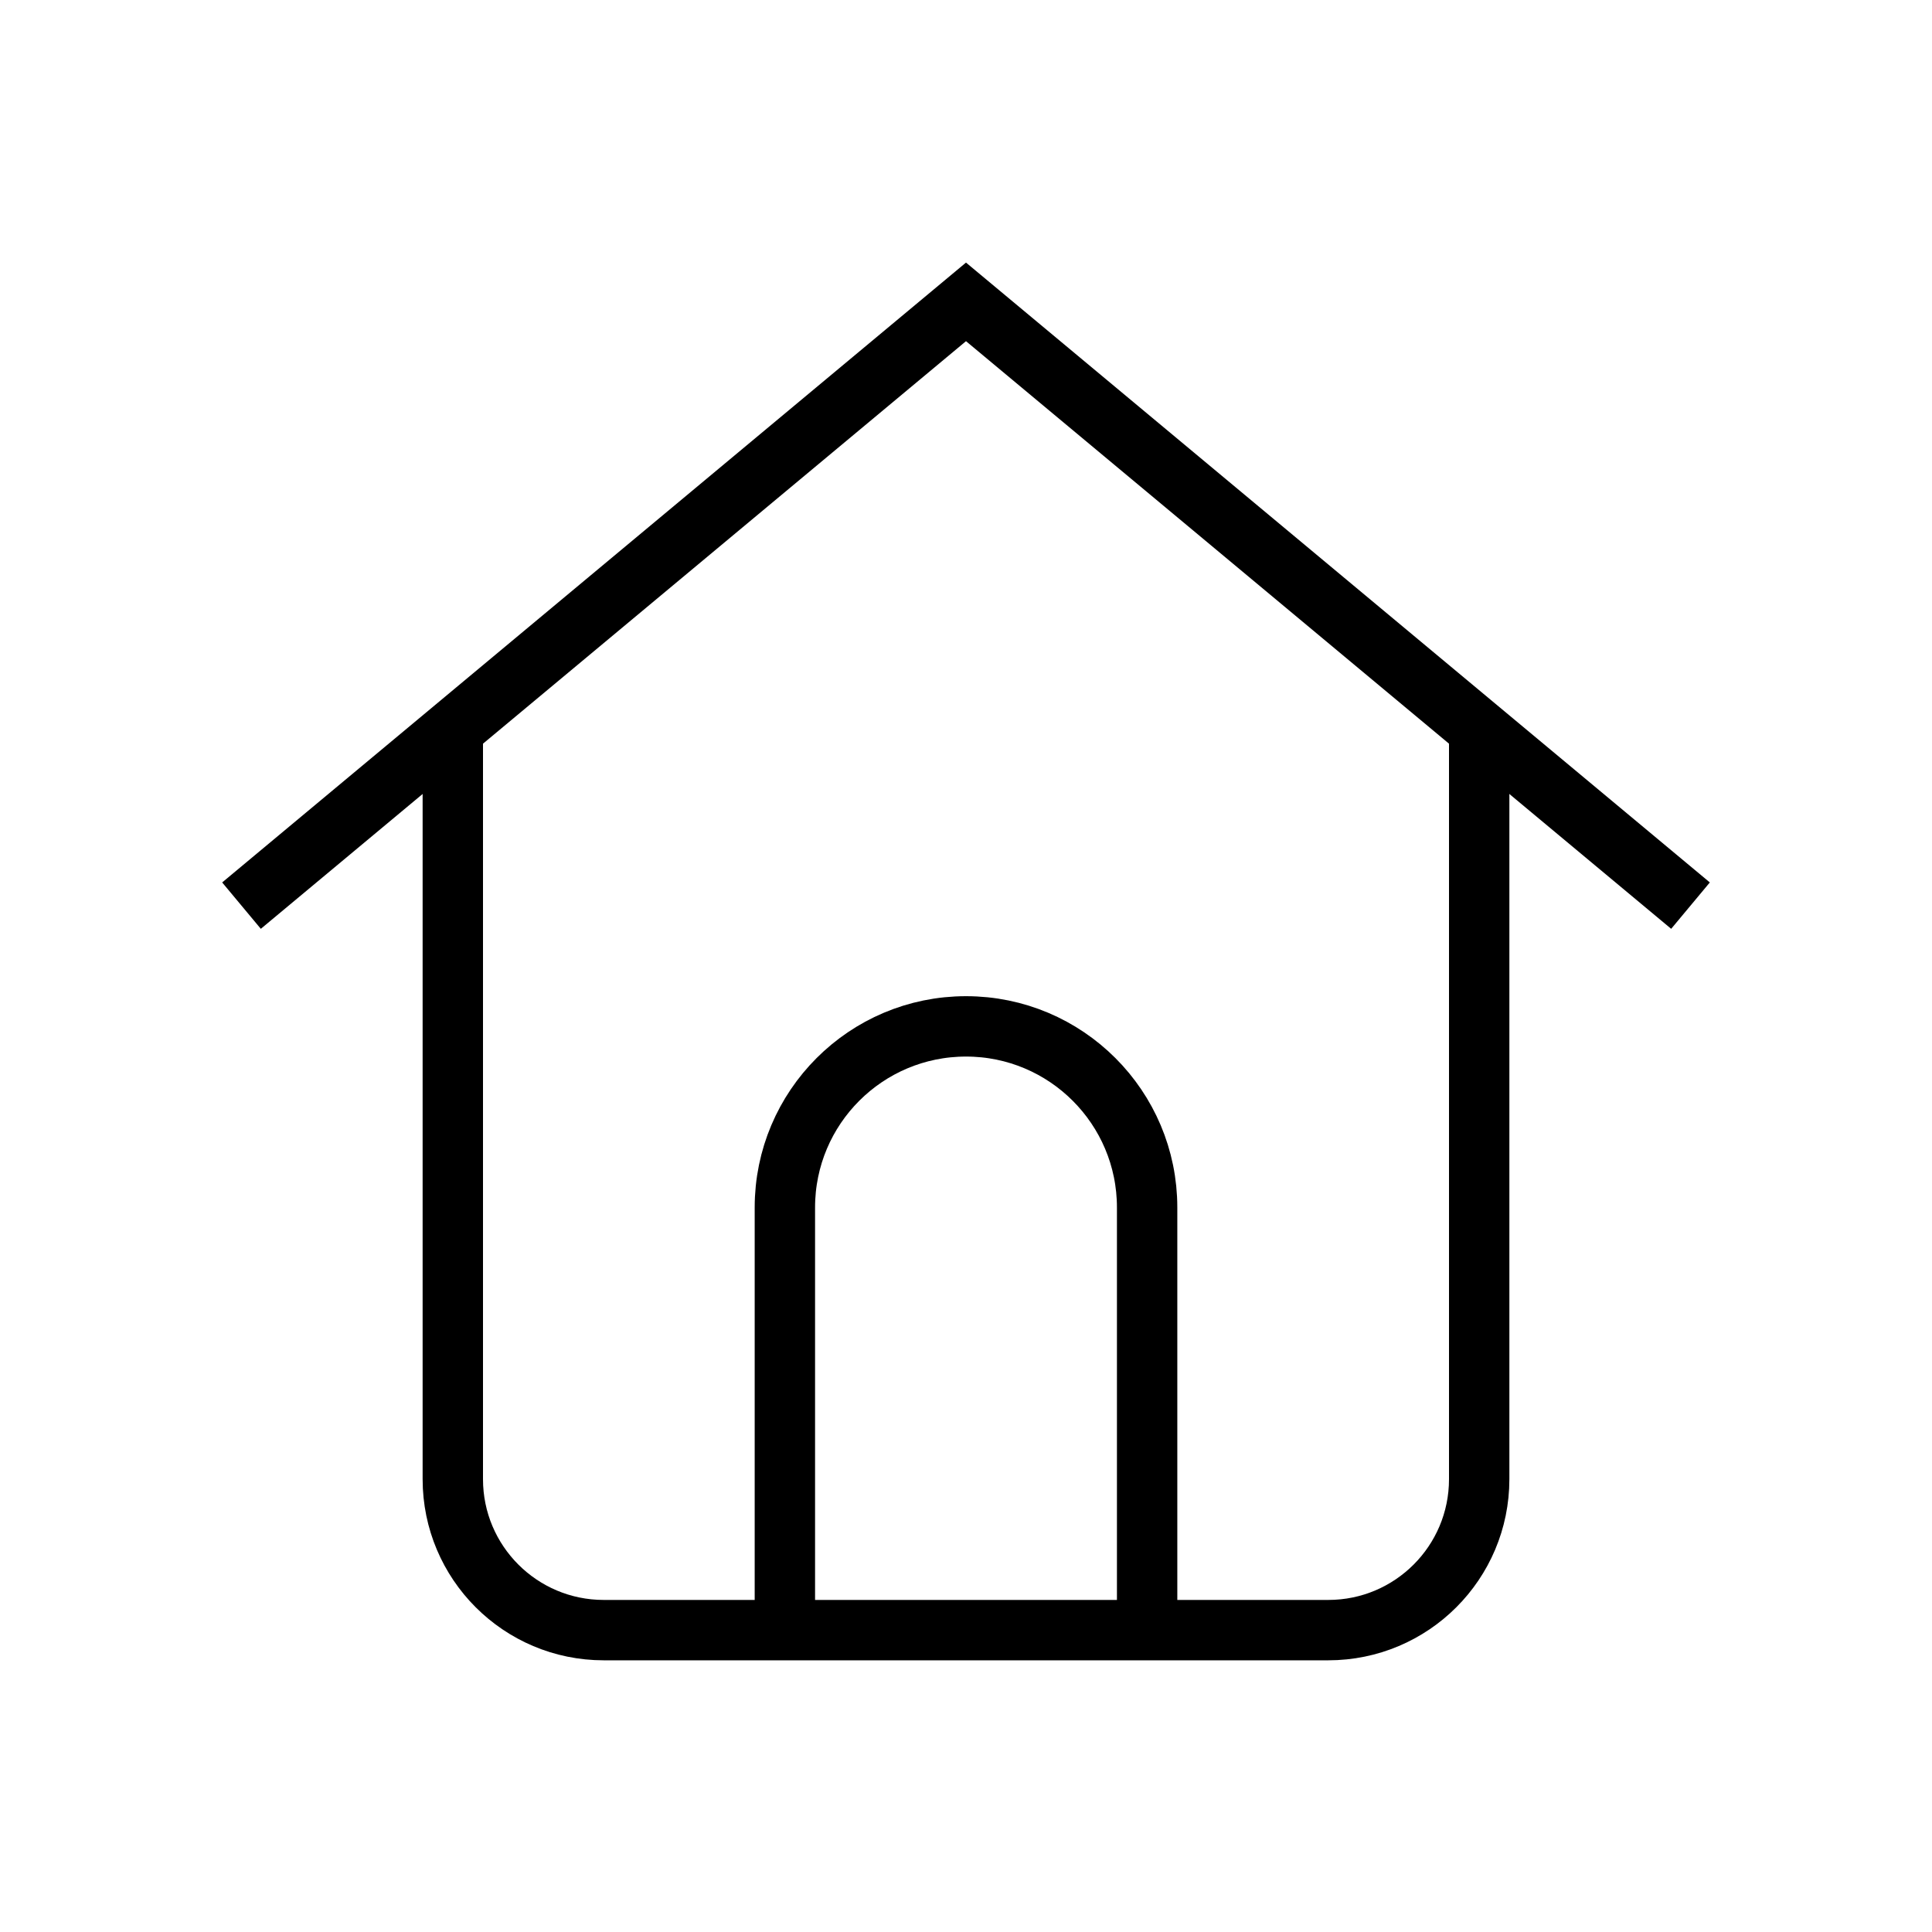
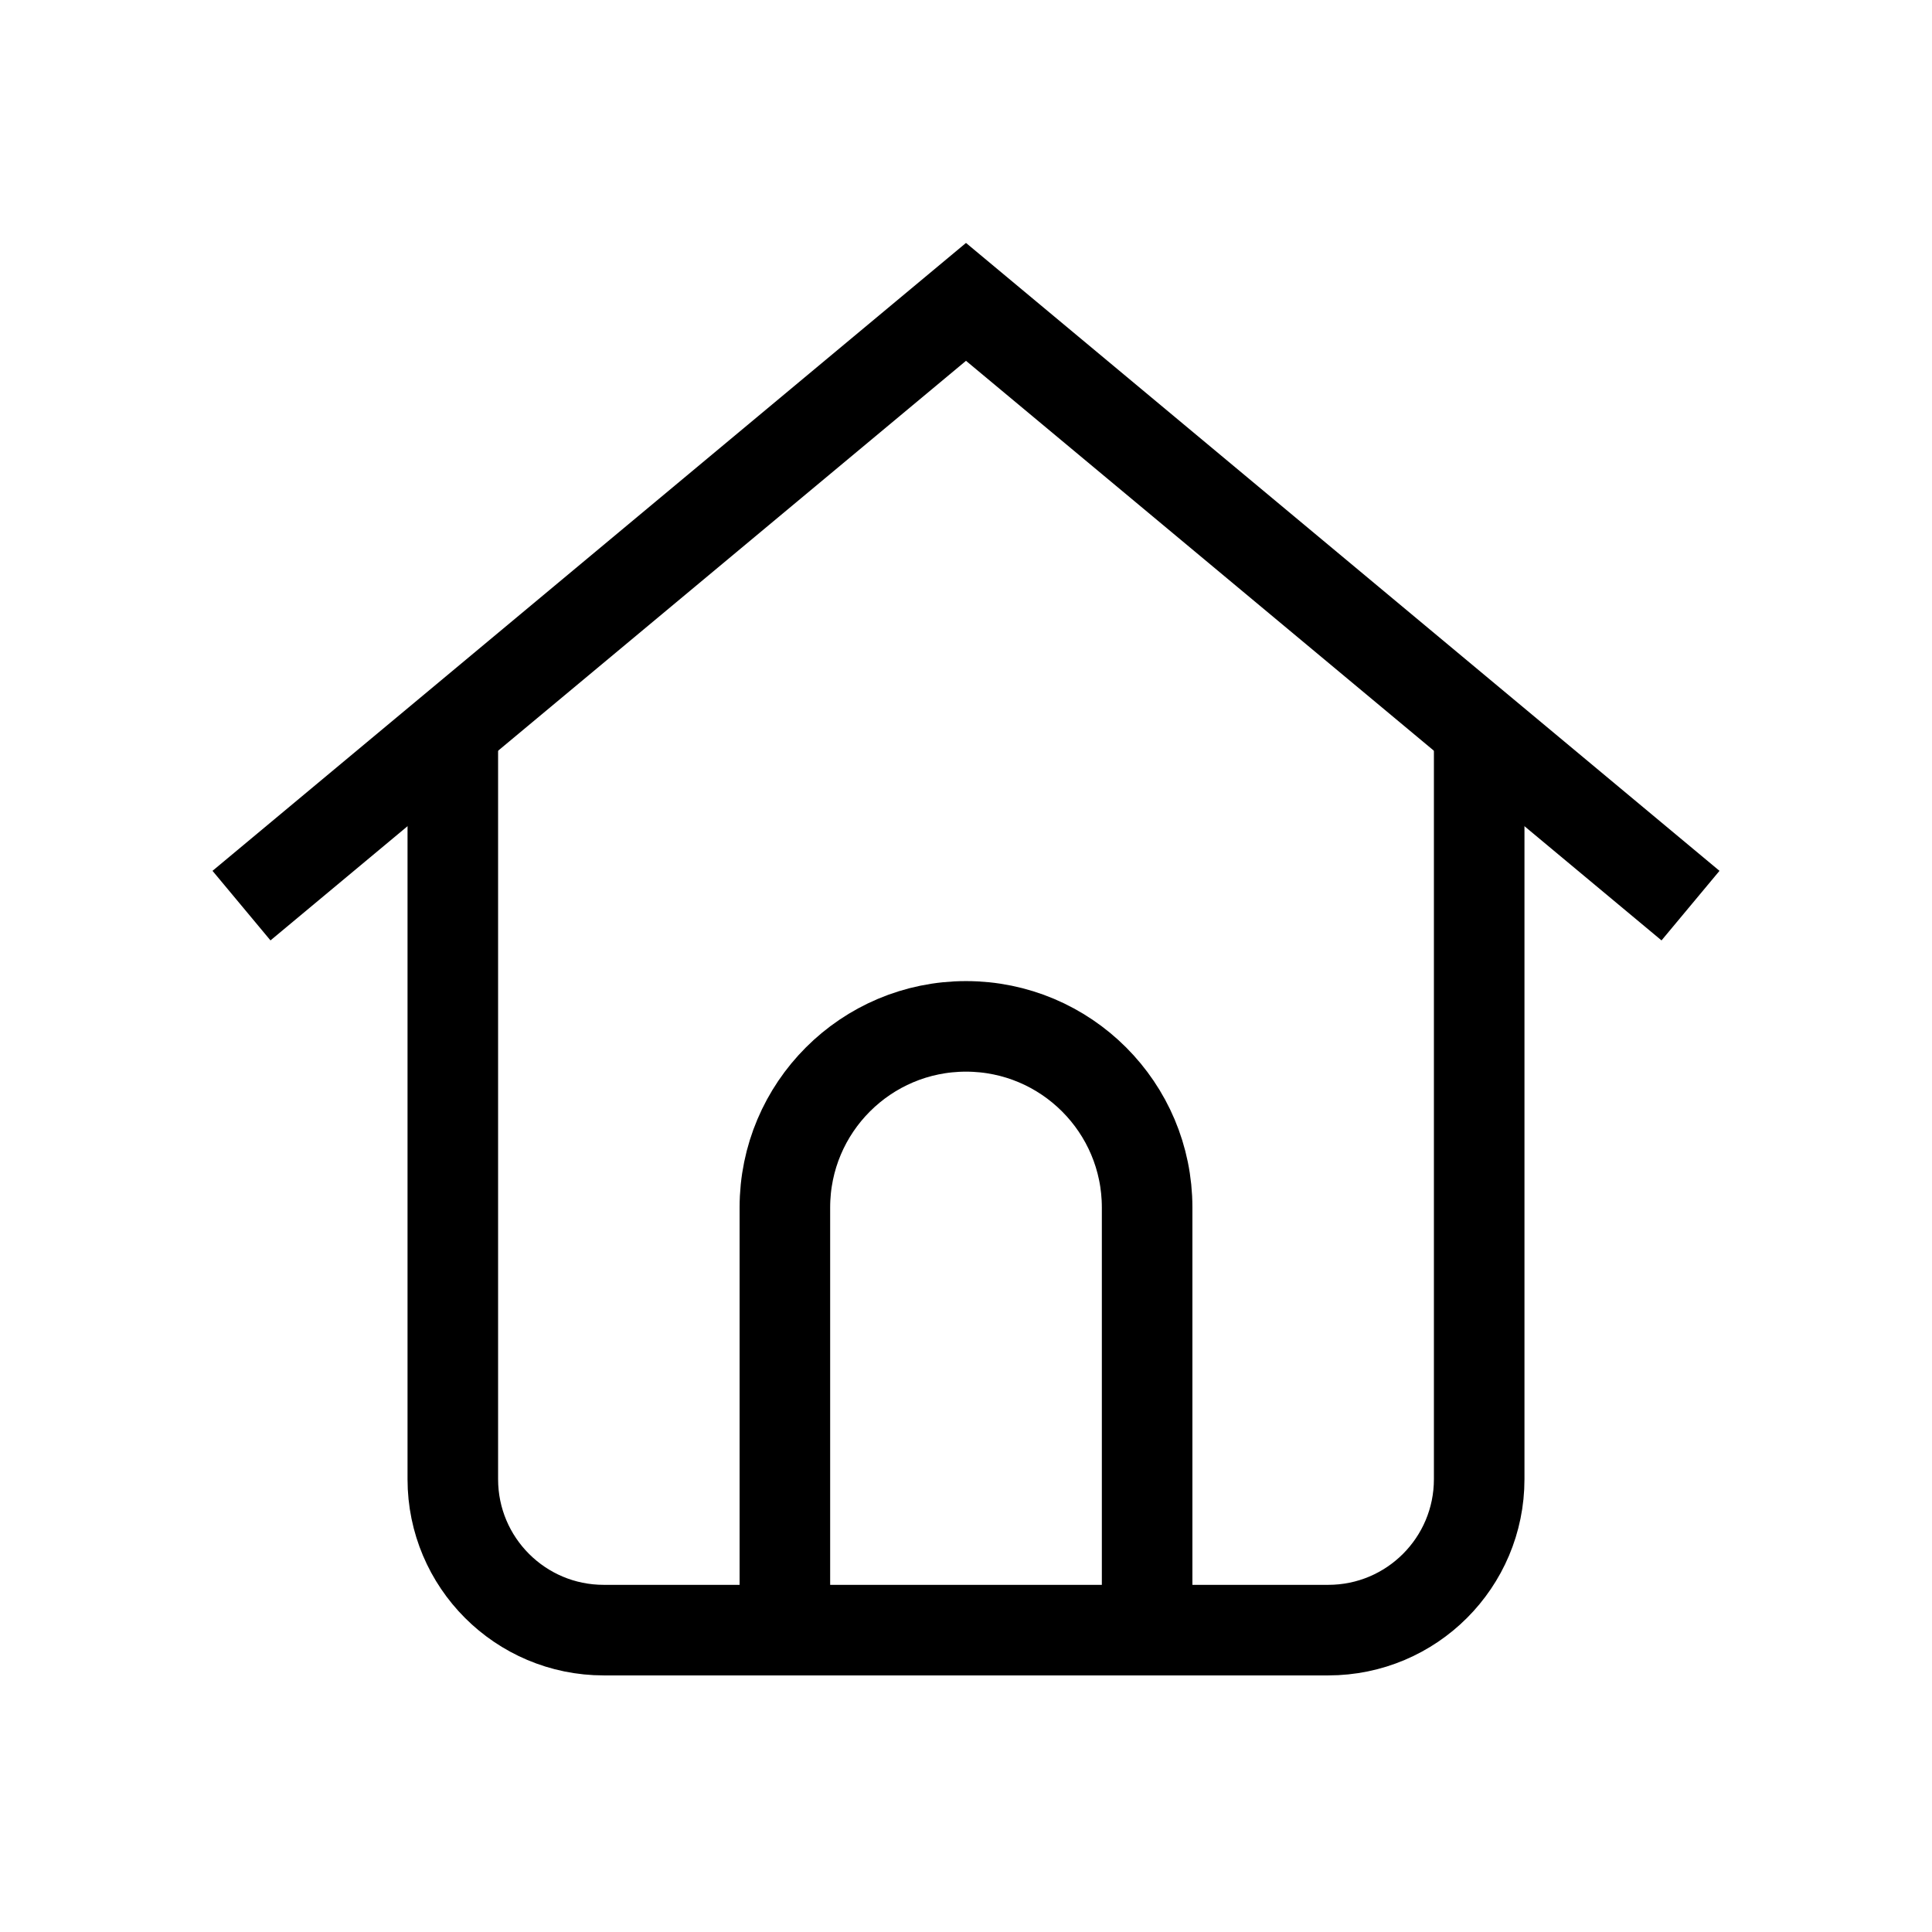
<svg xmlns="http://www.w3.org/2000/svg" viewBox="0 0 640 640" id="home-light">
-   <g stroke="currentColor" fill="none" stroke-width="20">
+   <g stroke="currentColor" fill="none" stroke-width="30">
    <path d="M 80 300 L 320 100 L 560 300" />
    <path d="M 150 242 V 490 A 50 50 0 0 0 200 540 H 440 A 50 50 0 0 0 490 490 V 242" />
    <path d="M 260 540 V 400 A 60 60 0 0 1 380 400 V 540" />
  </g>
</svg>
